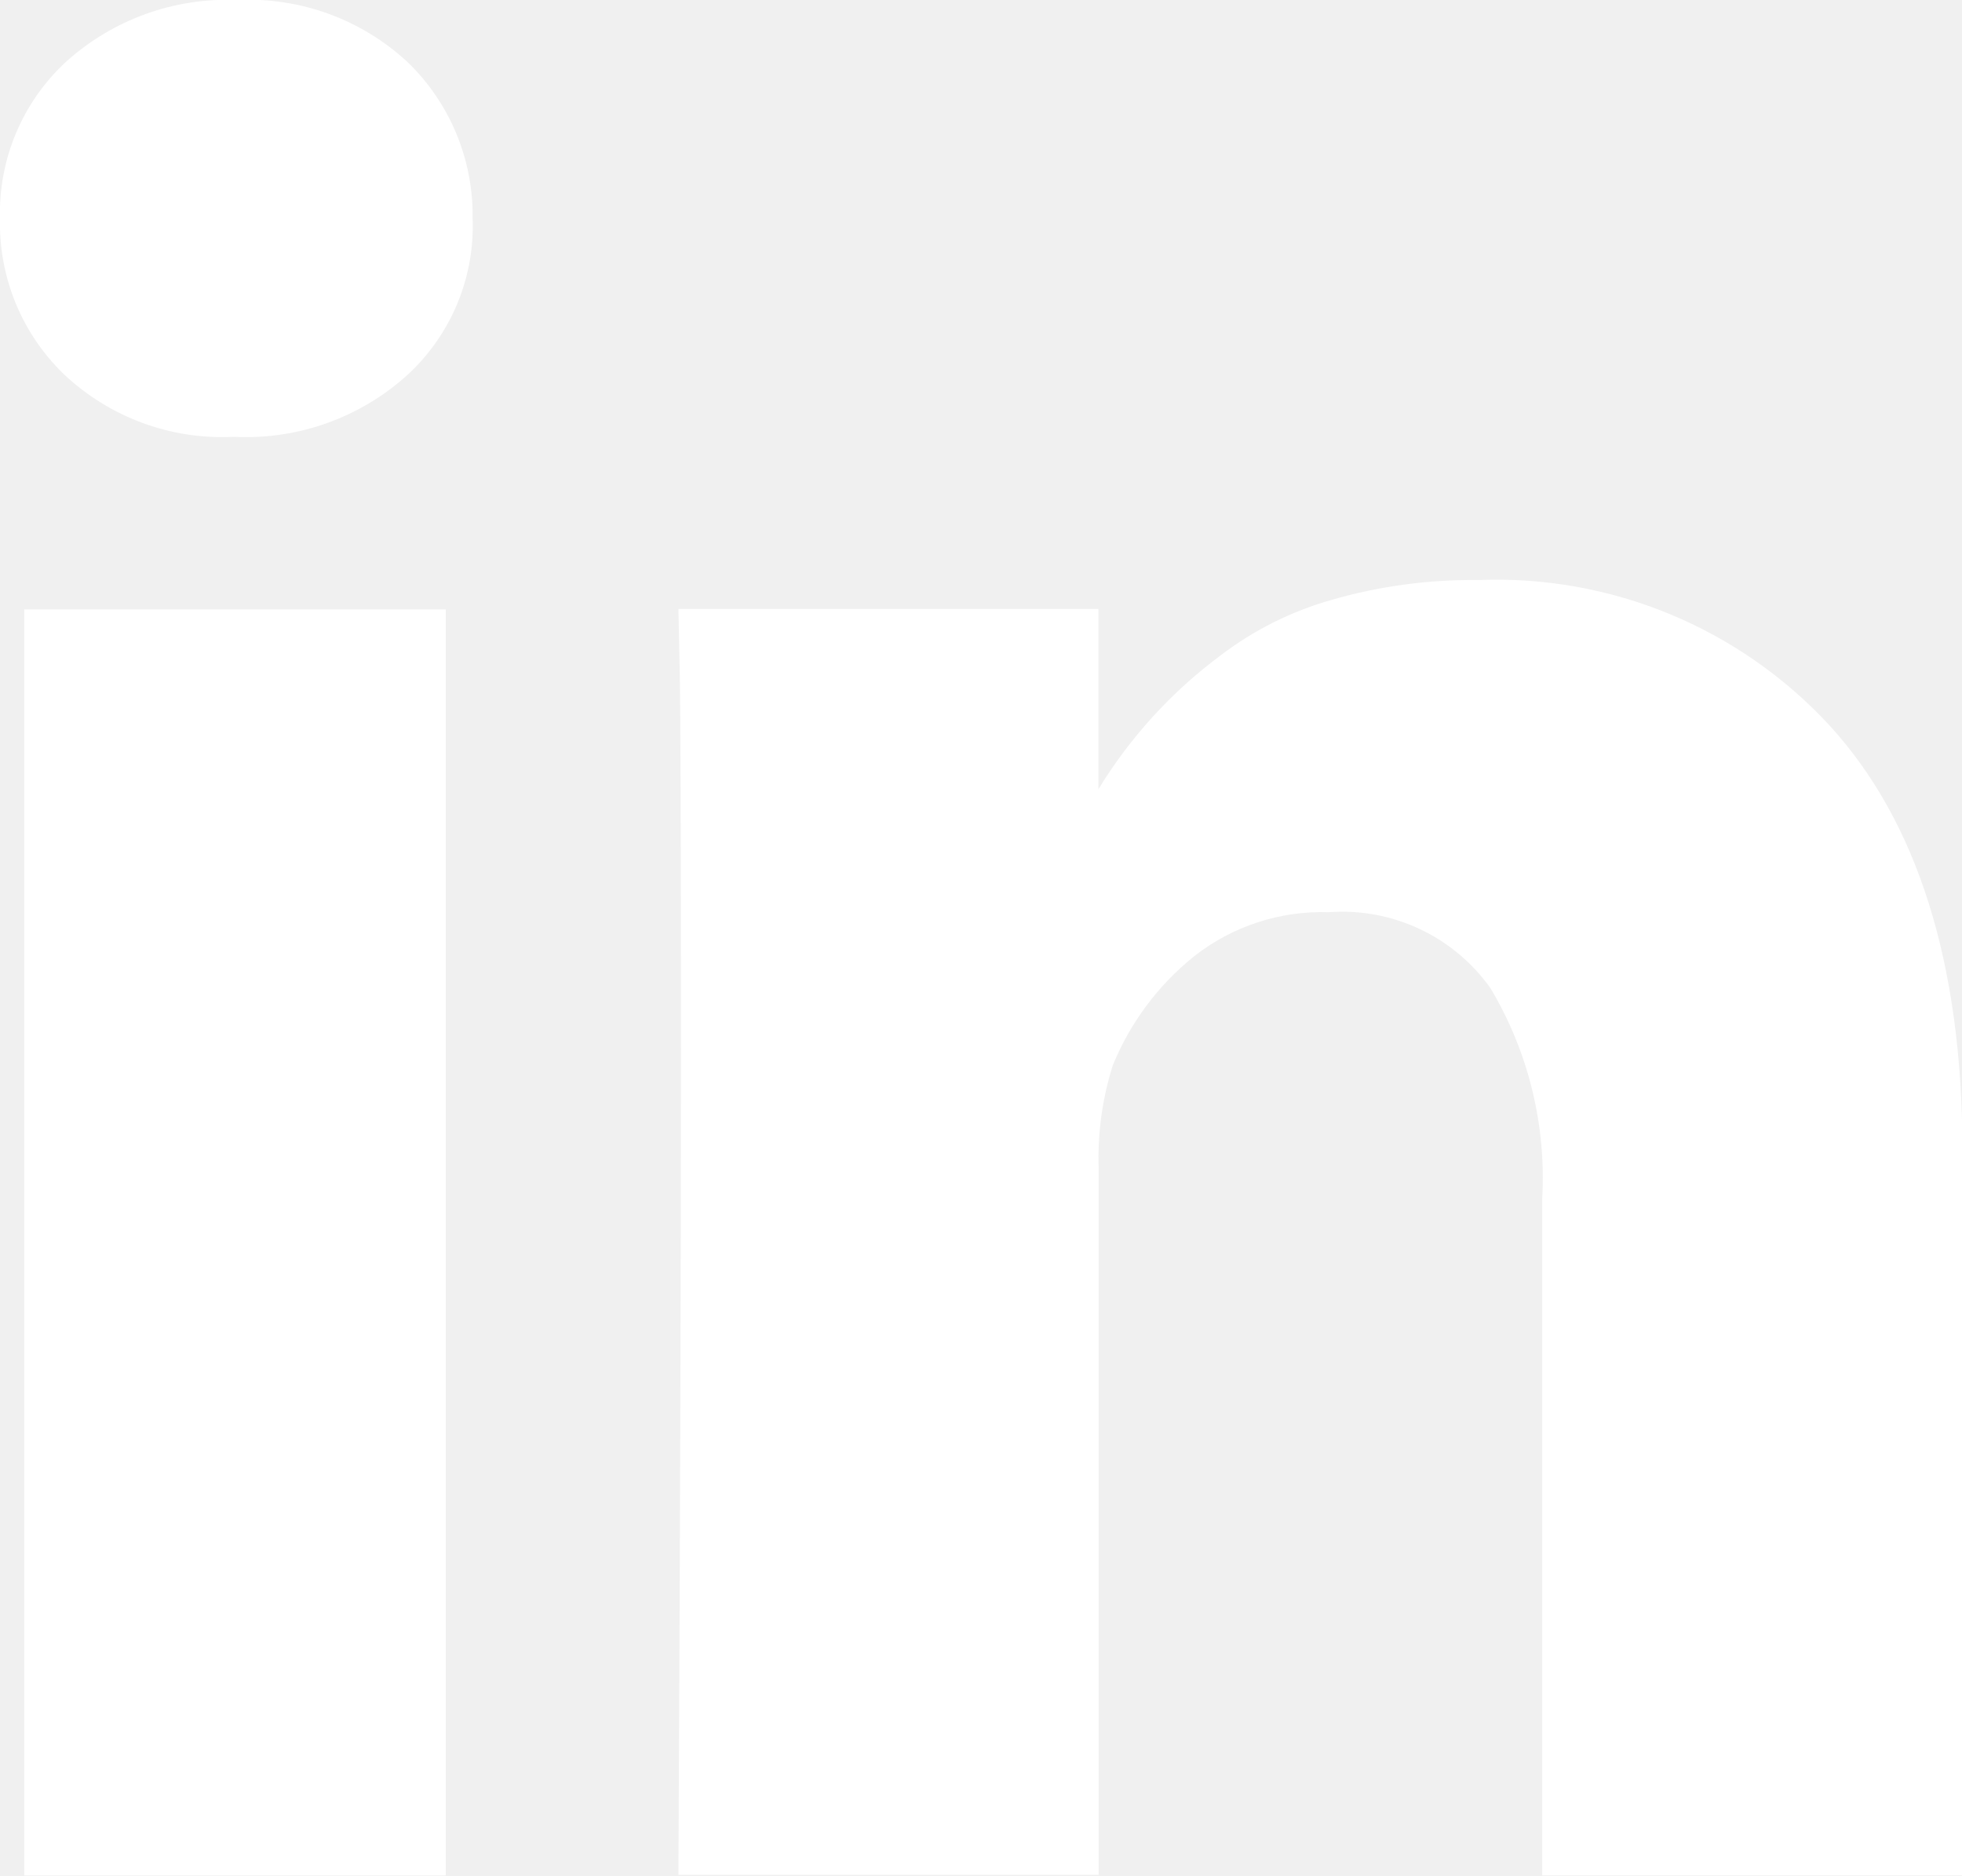
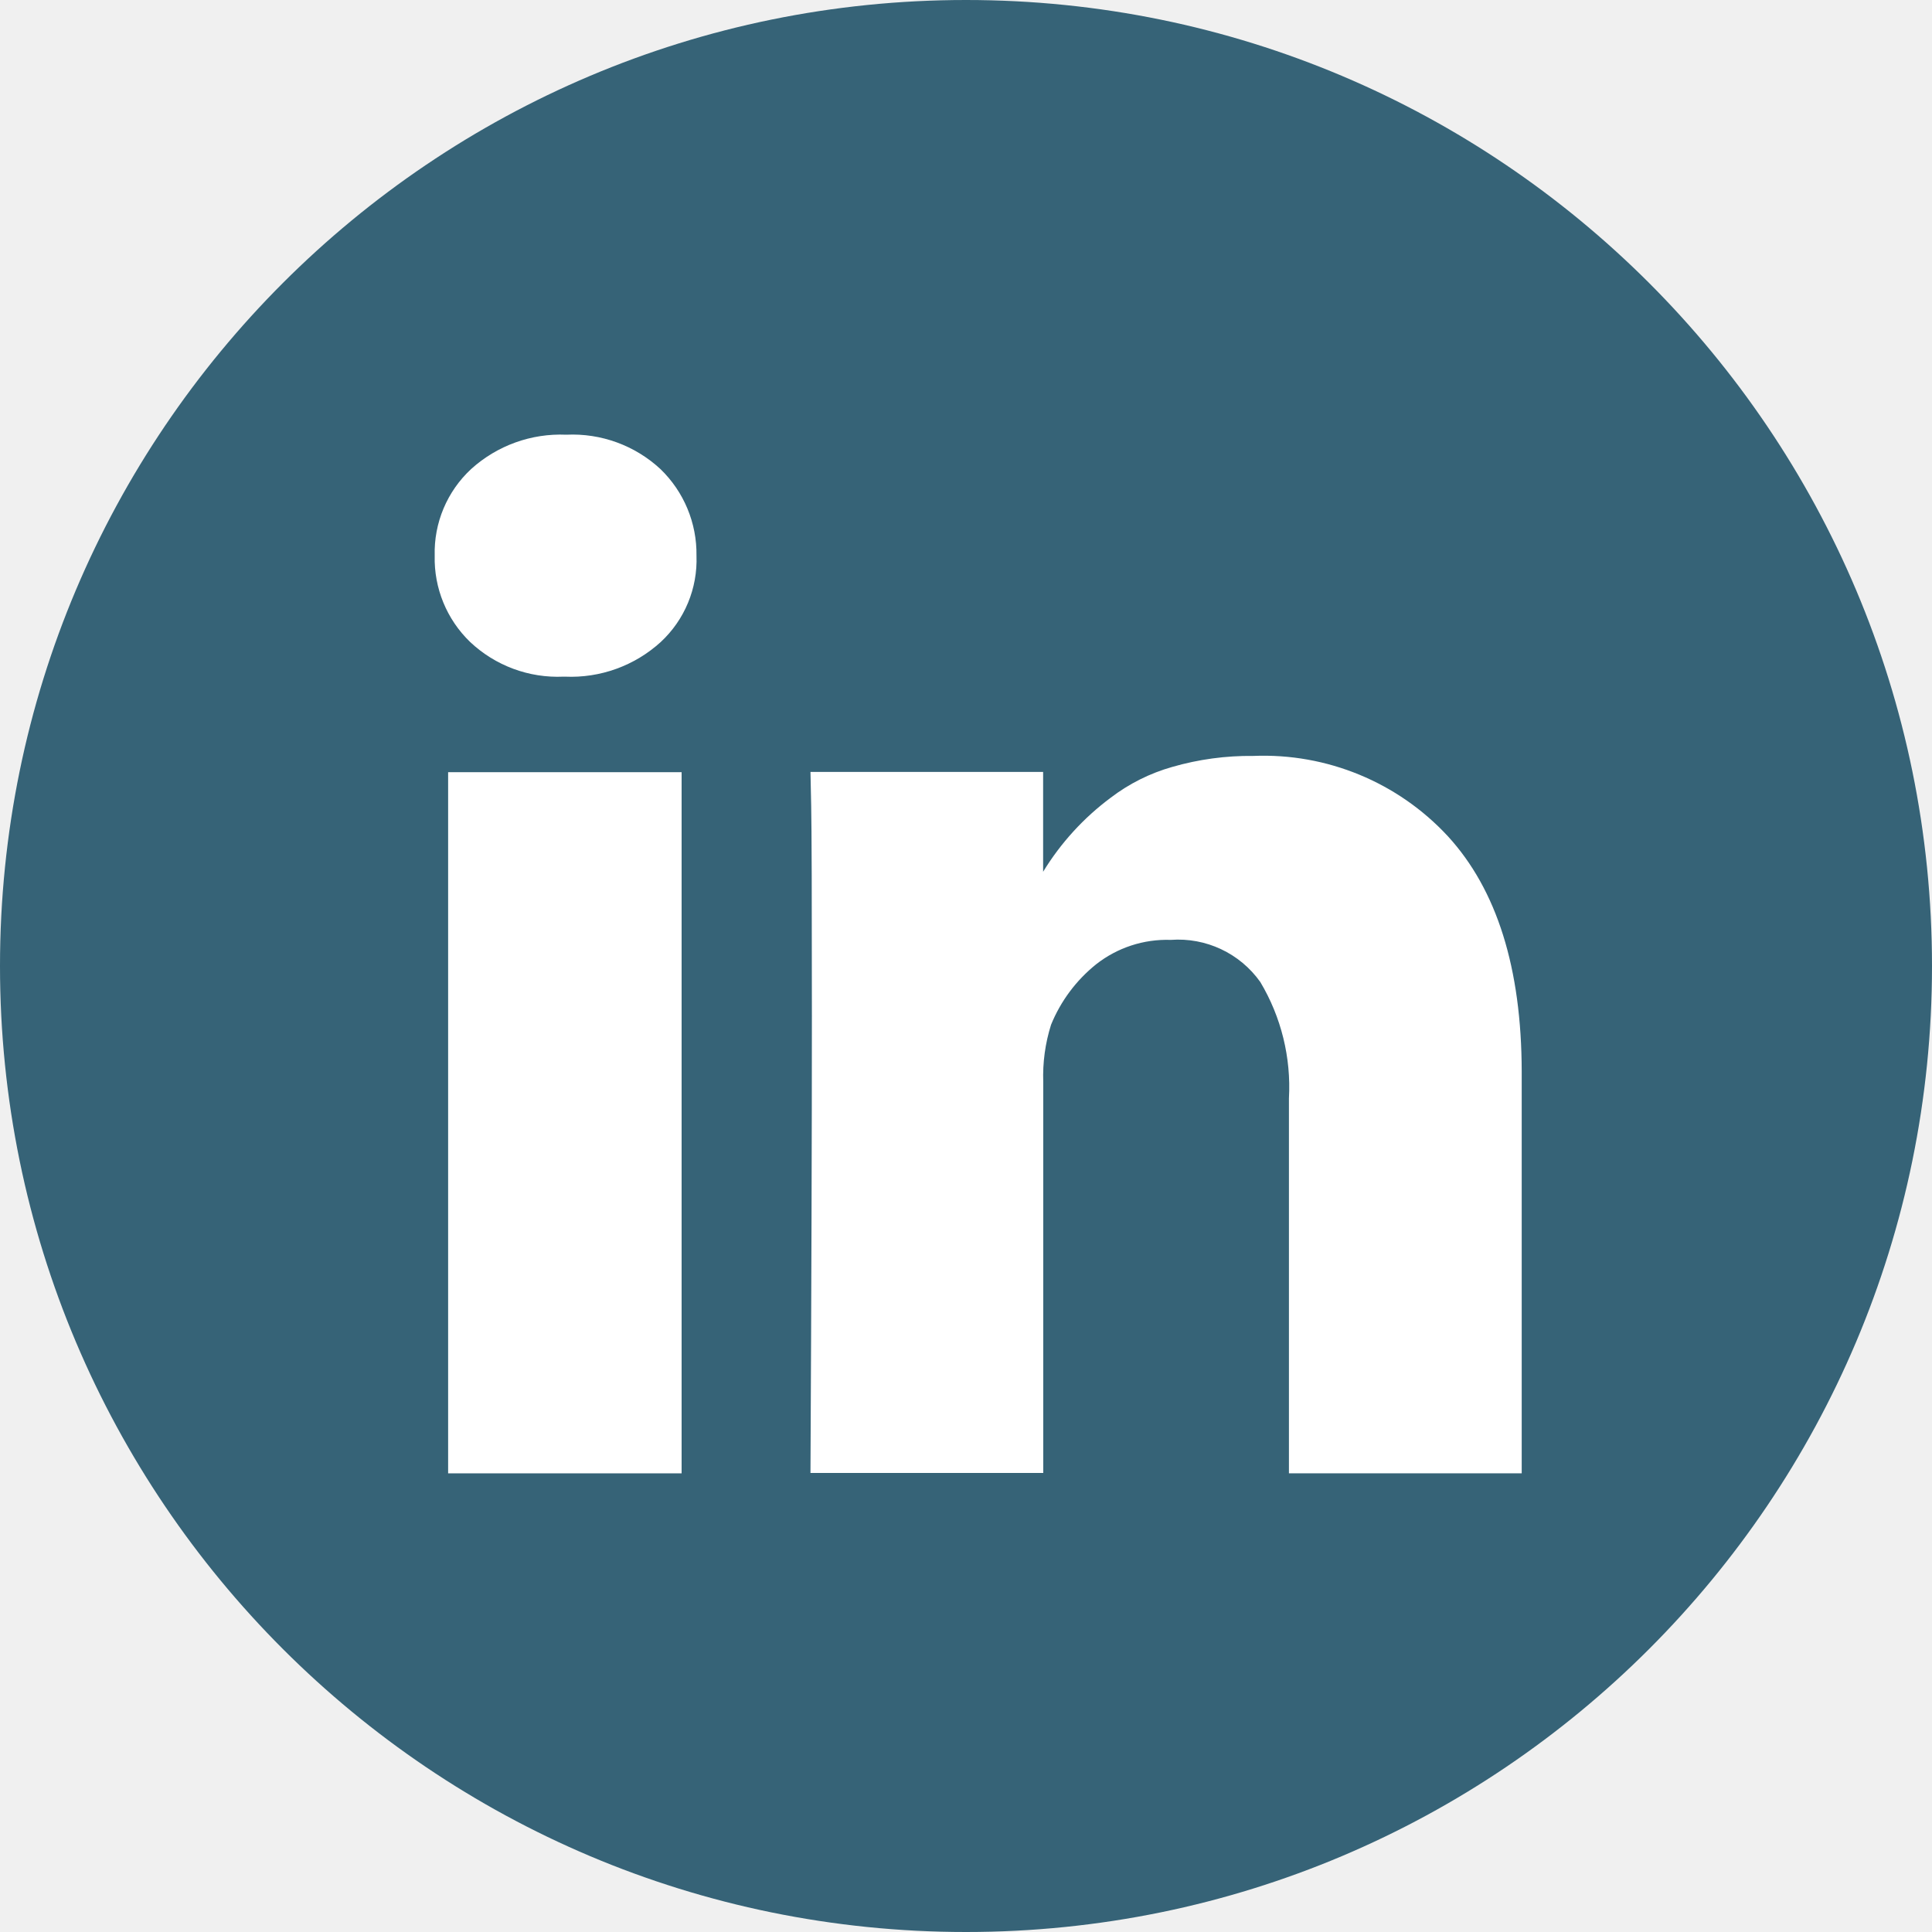
- <svg xmlns="http://www.w3.org/2000/svg" width="33.75" height="32.256" viewBox="0 0 33.75 32.256">
-   <g transform="translate(0 0)">
+ <svg xmlns="http://www.w3.org/2000/svg" width="60" height="60" viewBox="0 0 60 60">
+   <circle cx="30" cy="30" r="30" fill="#366377" />
+   <g transform="translate(13.5 13.5)">
    <rect width="7.251" height="21.775" transform="translate(0.417 10.481)" fill="#fff" />
    <path d="M171.395,141.825a7.8,7.8,0,0,0-6.042-2.494,8.708,8.708,0,0,0-2.516.341,5.709,5.709,0,0,0-1.912.956,8.186,8.186,0,0,0-2.1,2.3v-3.1H151.6l.022,1.055q.022,1.055.022,6.5t-.044,14.216h7.229V149.46a5.307,5.307,0,0,1,.242-1.78,4.667,4.667,0,0,1,1.4-1.878,3.558,3.558,0,0,1,2.318-.758,3.126,3.126,0,0,1,2.78,1.307,6.357,6.357,0,0,1,.89,3.615V161.61h7.229v-12.48Q173.679,144.318,171.395,141.825Z" transform="translate(-139.93 -129.355)" fill="#fff" />
    <path d="M4.087,9.708a4.137,4.137,0,0,0-2.955,1.066A3.538,3.538,0,0,0,0,13.465a3.6,3.6,0,0,0,1.1,2.68A3.965,3.965,0,0,0,4,17.222h.044A4.14,4.14,0,0,0,7.02,16.146a3.478,3.478,0,0,0,1.11-2.68,3.665,3.665,0,0,0-1.121-2.692A4.018,4.018,0,0,0,4.087,9.708Z" transform="translate(0 -9.708)" fill="#fff" />
  </g>
</svg>
